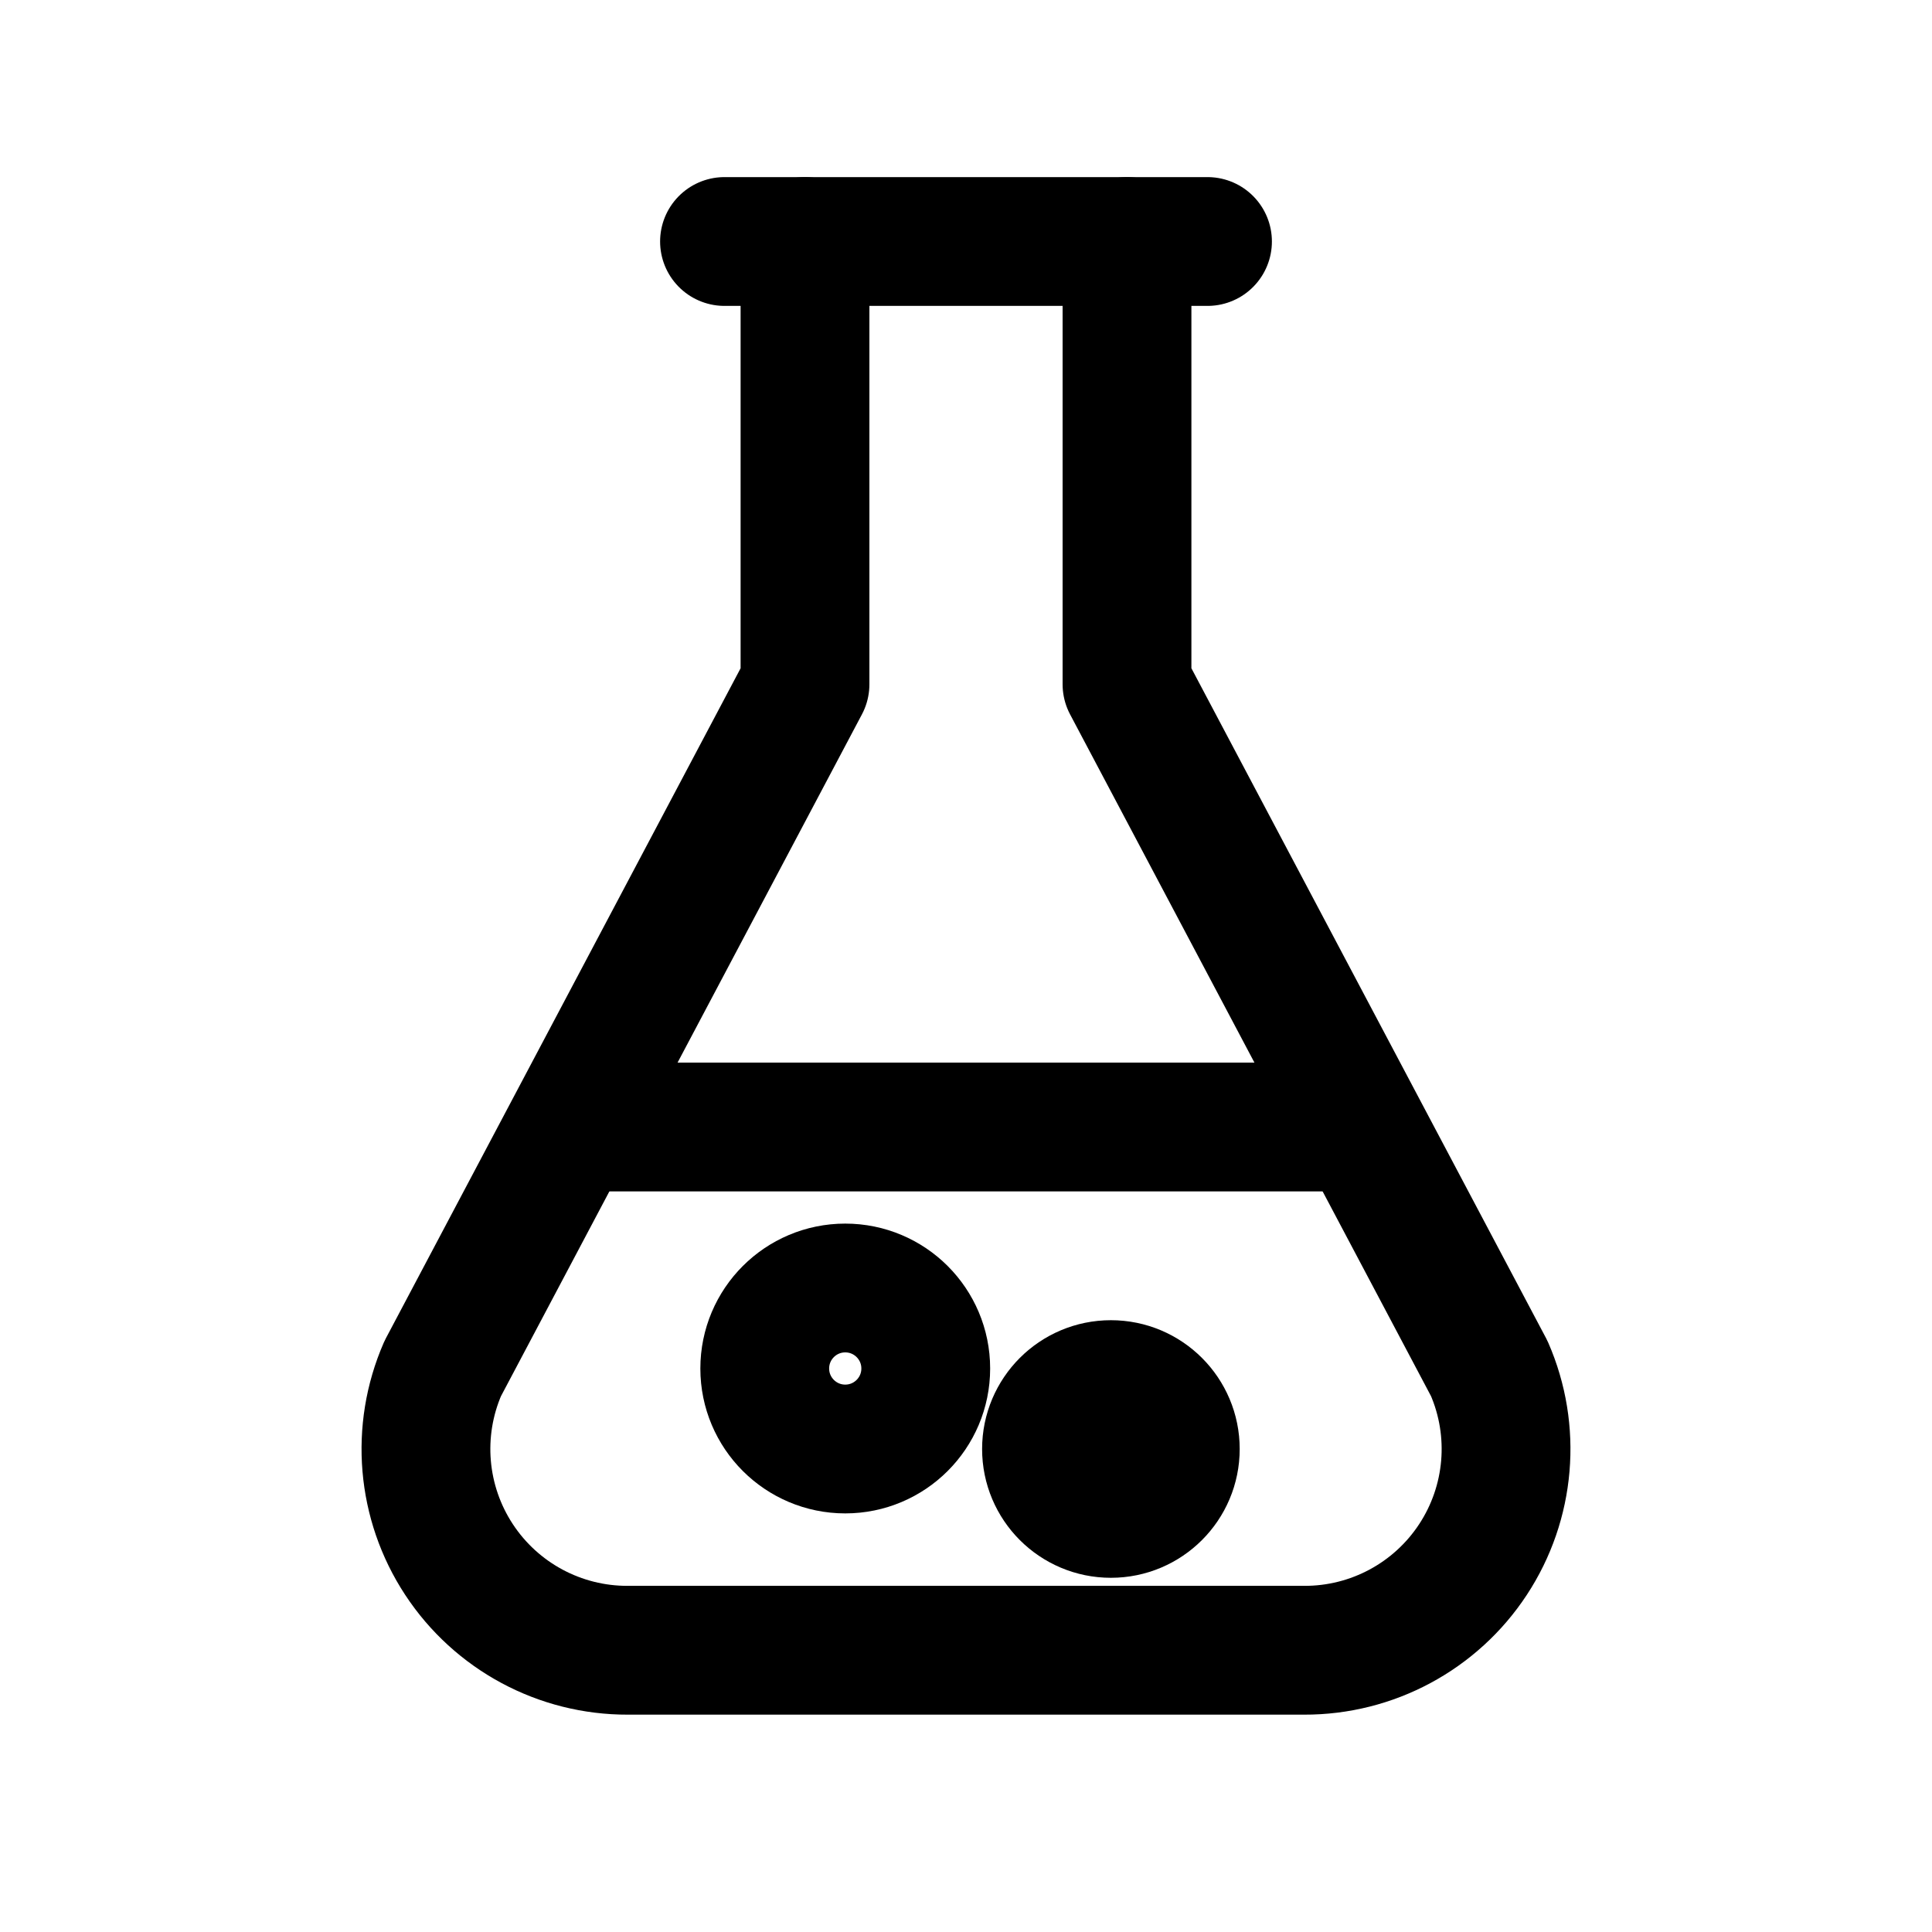
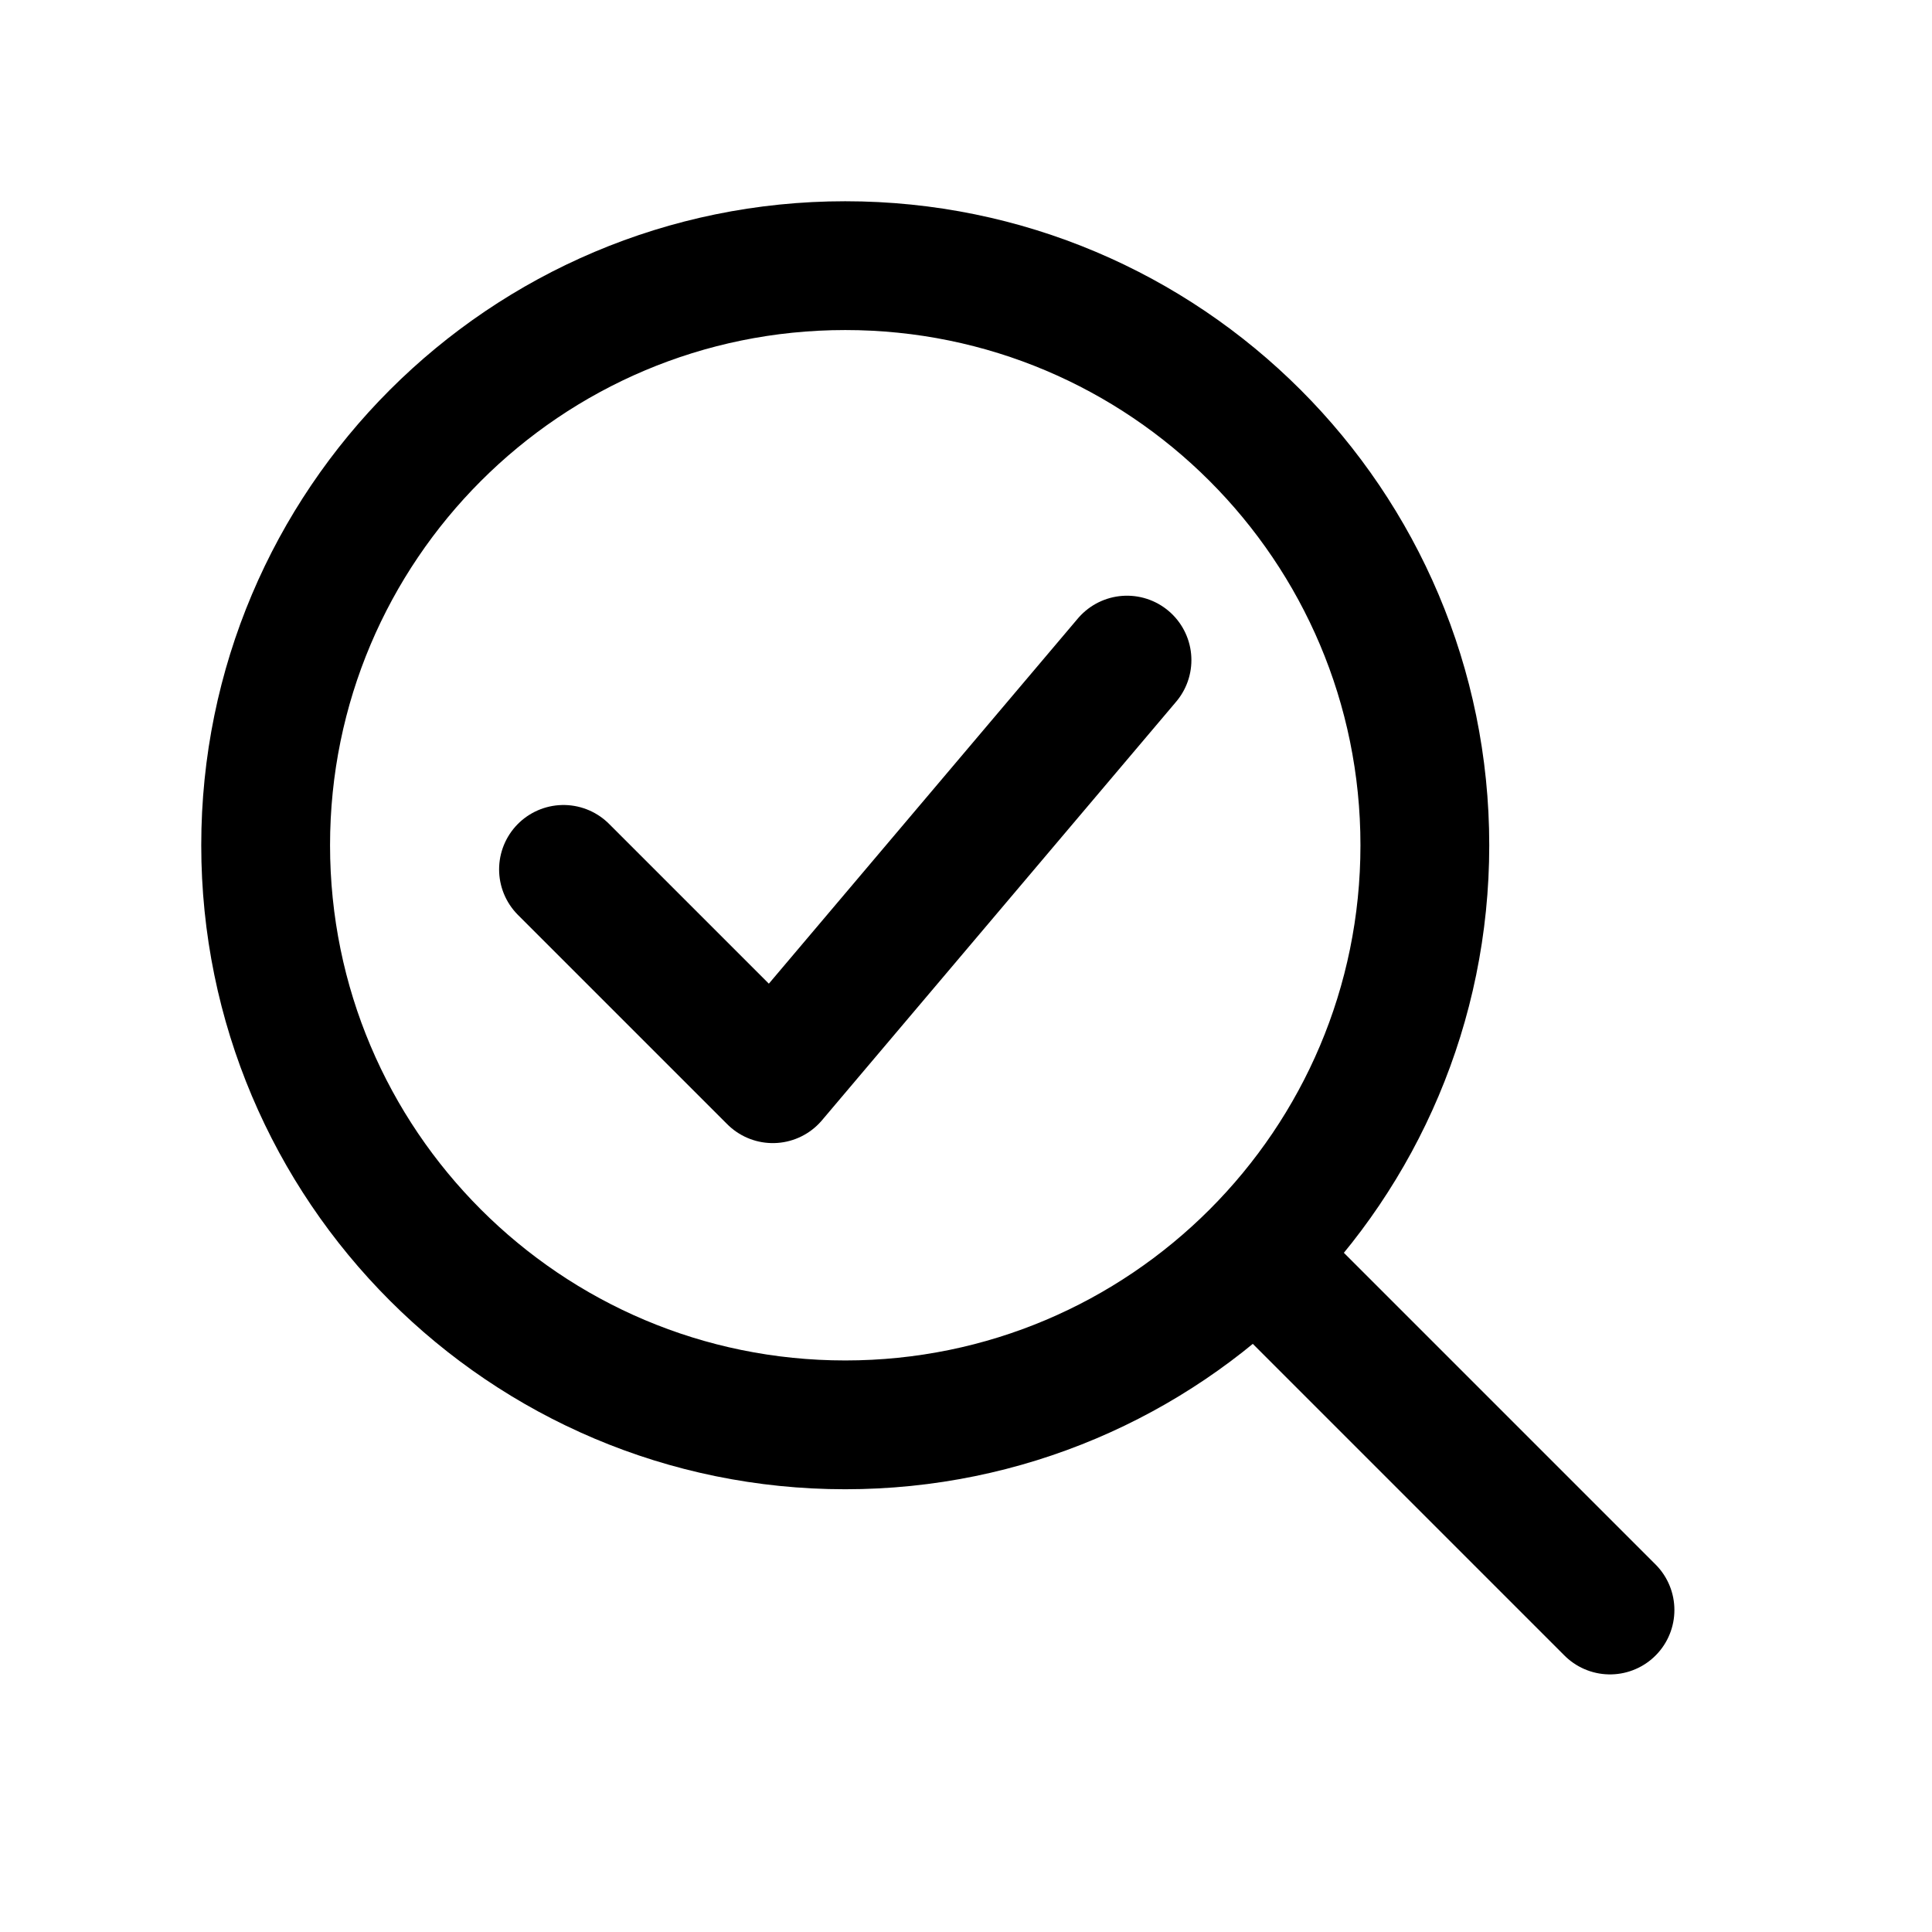
<svg xmlns="http://www.w3.org/2000/svg" viewBox="0 0 24 24" fill="none" stroke="currentColor" stroke-width="1.6" stroke-linecap="round" stroke-linejoin="round">
-   <path d="M9 3h6" />
-   <path d="M10 3v5.5L5.5 17A2.5 2.5 0 0 0 7.8 20.5h8.4A2.5 2.5 0 0 0 18.5 17L14 8.5V3" />
-   <path d="M7.5 14h9" />
-   <circle cx="10.5" cy="17" r="1" />
-   <circle cx="13.8" cy="18" r="0.8" />
+   <circle cx="10.5" cy="10.5" r="7.2" />
+   <path d="M15.8 15.8 20 20" />
+   <path d="M7 10.8 9.6 13.4 14 8.2" />
</svg>
